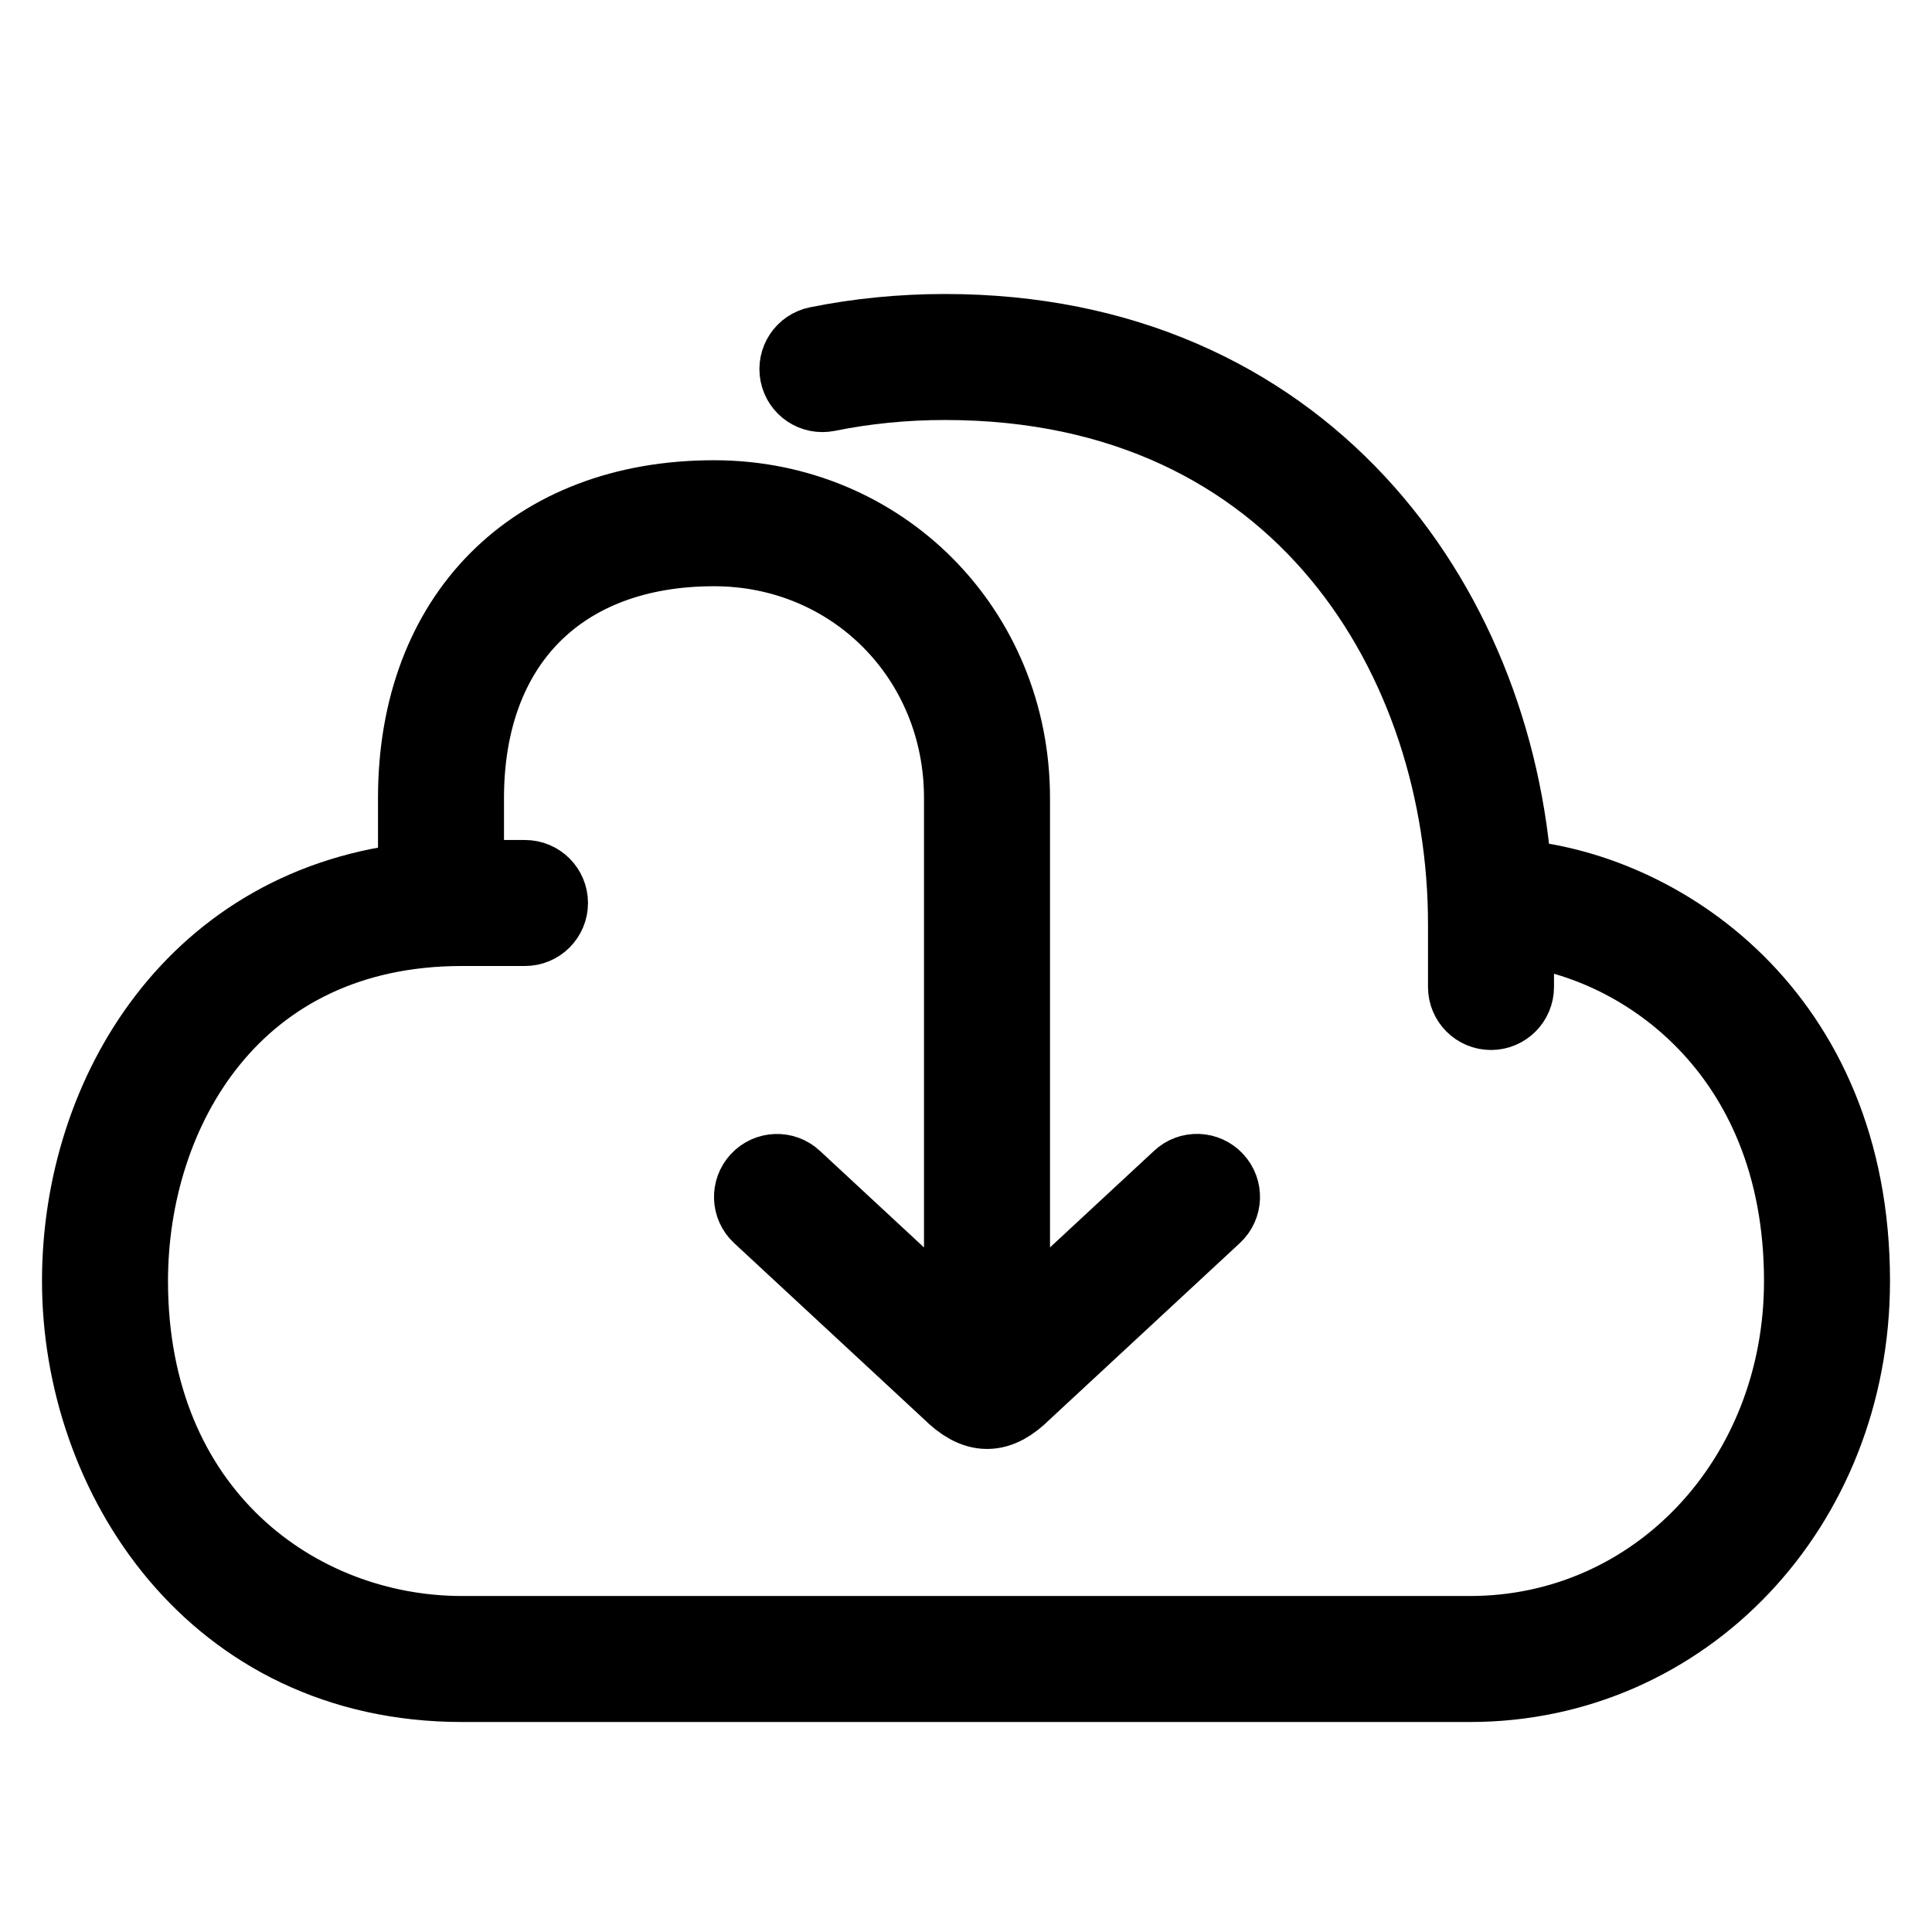
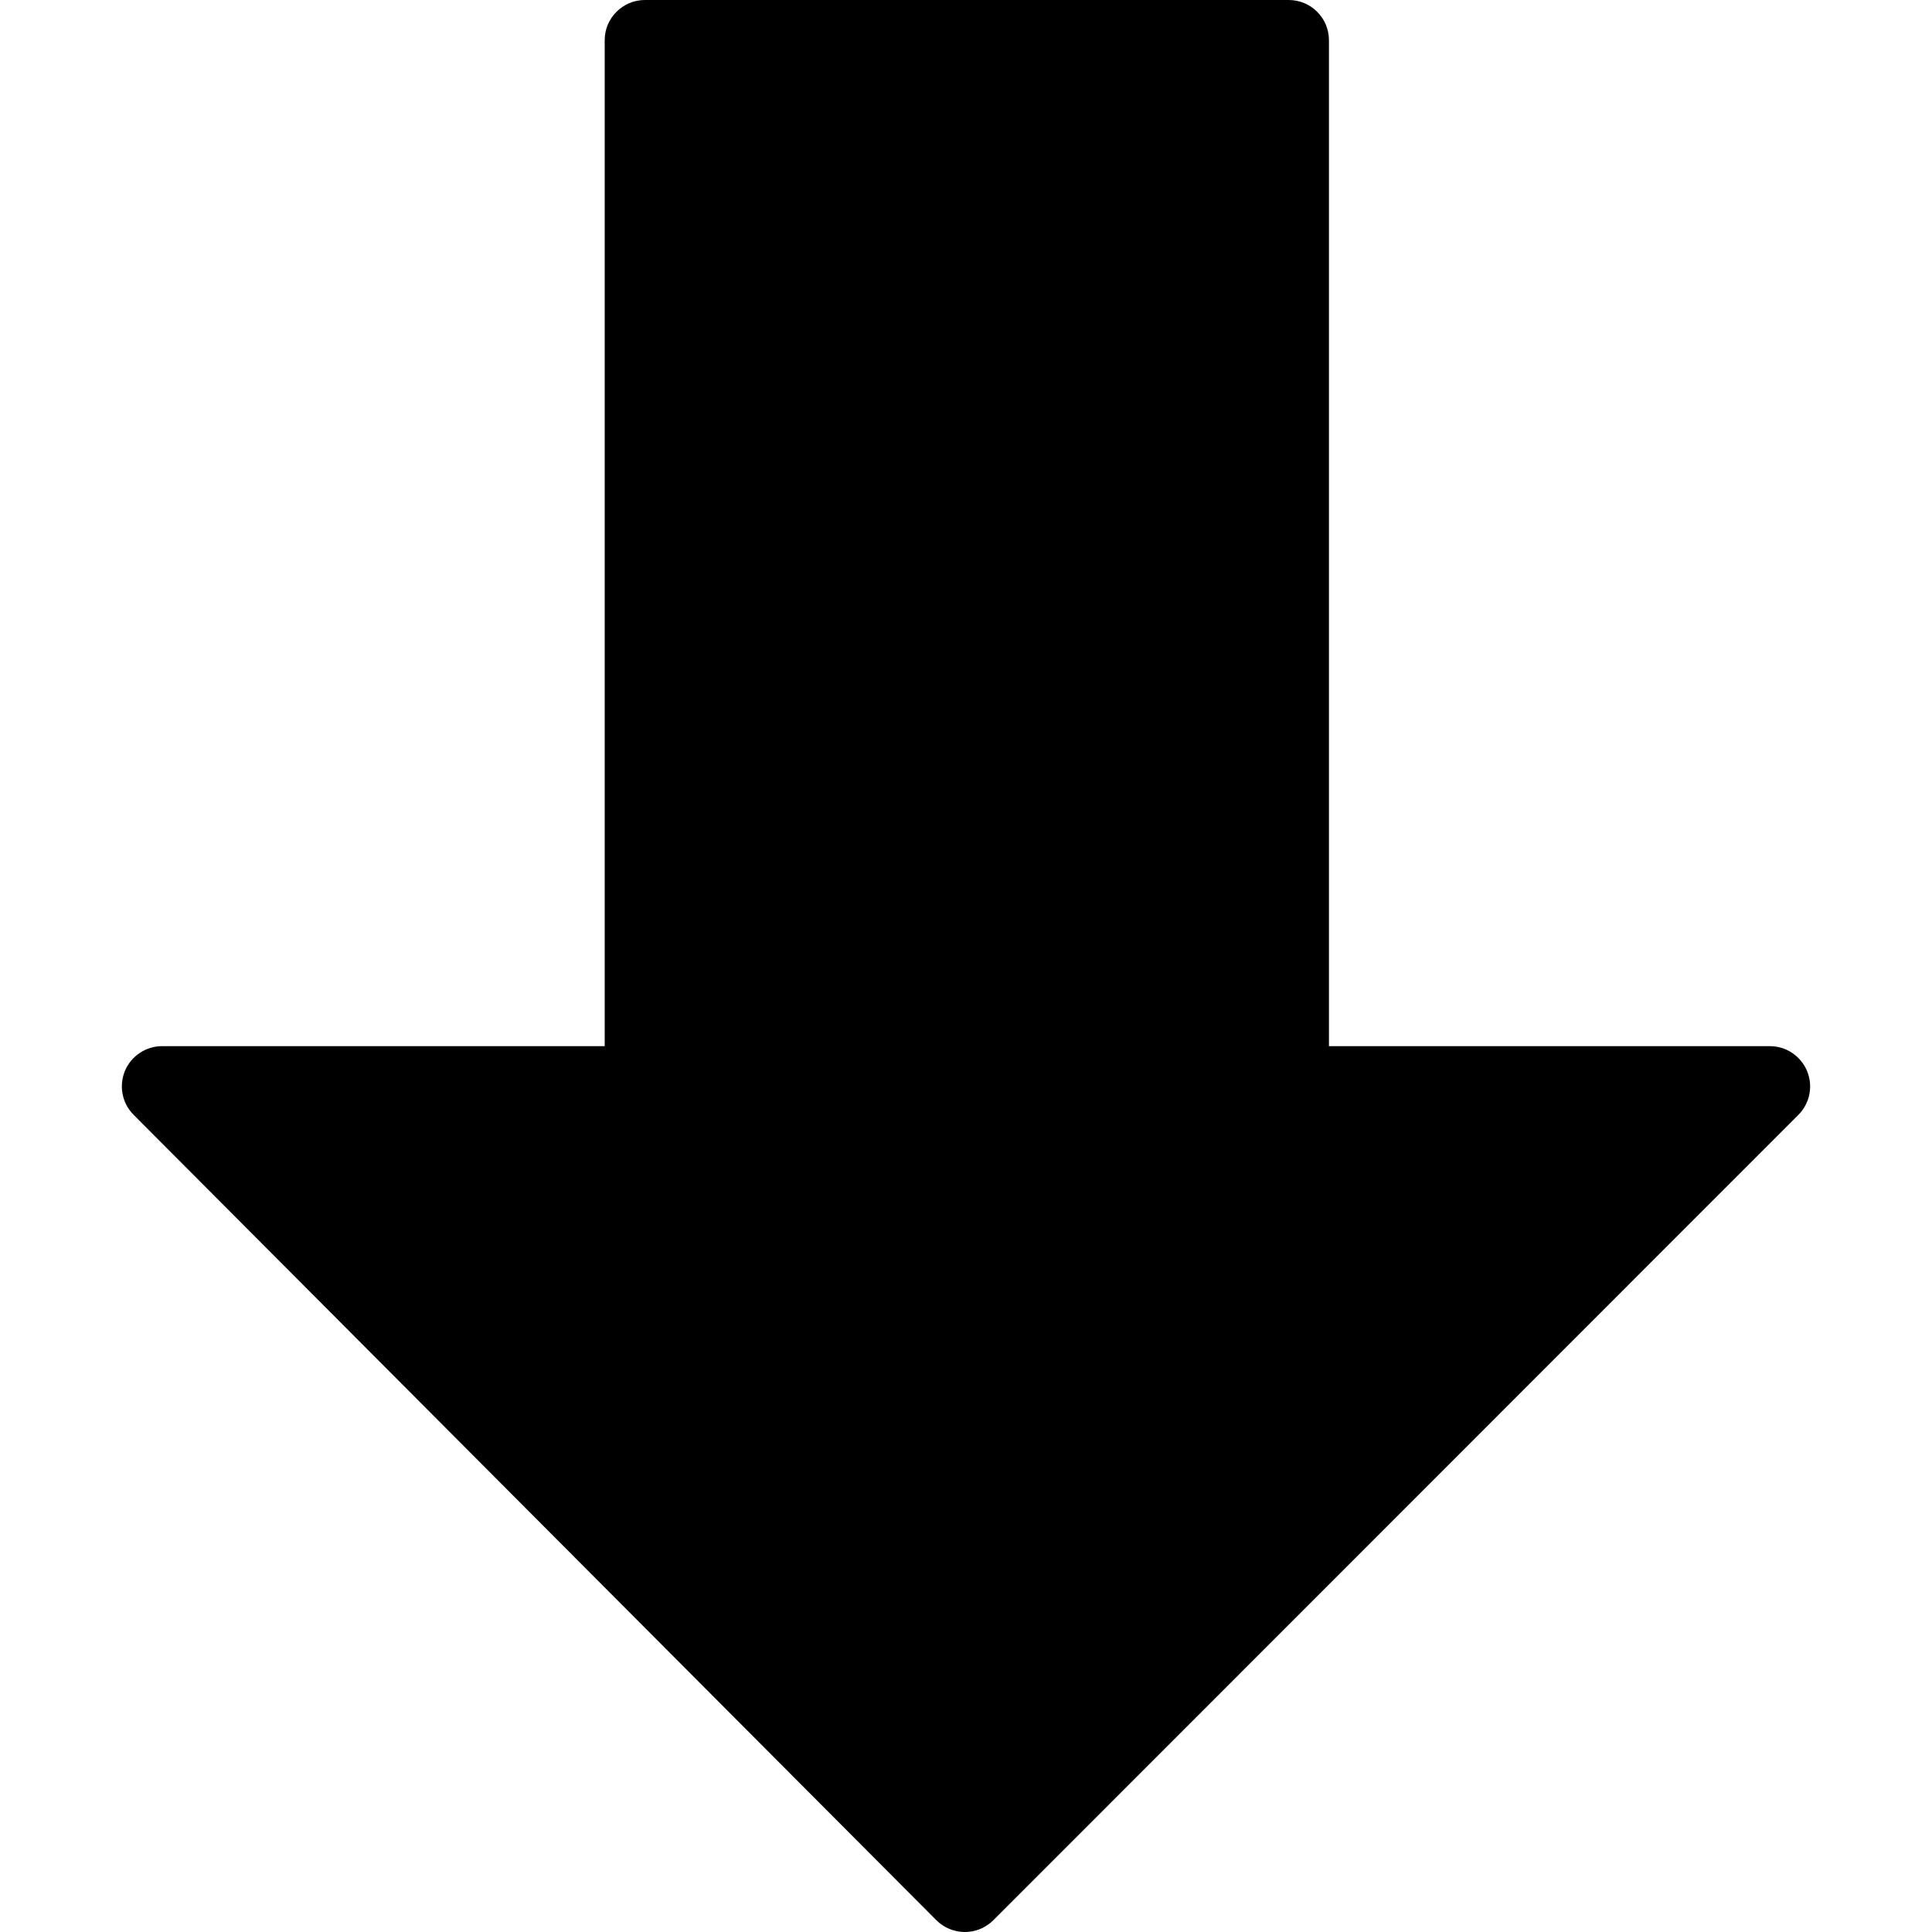
- <svg xmlns="http://www.w3.org/2000/svg" version="1.1" id="Layer_1" x="0px" y="0px" width="73" height="73" viewBox="-2 -2 46 34" xml:space="preserve">
+ <svg xmlns="http://www.w3.org/2000/svg" version="1.1" id="Capa_1" x="0px" y="0px" viewBox="0 0 512.171 512.171" style="enable-background:new 0 0 512.171 512.171;" xml:space="preserve">
  <g>
-     <path stroke="black" stroke-width="2" fill="#828282" d="M33.958,12.982C33.528,6.372,28.931,0,20.5,0c-1.029,0-2.044,0.1-3.018,0.297   c-0.271,0.055-0.445,0.318-0.391,0.59c0.055,0.271,0.314,0.445,0.59,0.391C18.589,1.093,19.538,1,20.5,1C29.088,1,33,7.739,33,14   v1.5c0,0.276,0.224,0.5,0.5,0.5s0.5-0.224,0.5-0.5V14c0-0.005-0.001-0.011-0.001-0.016C37.062,14.248,41,16.916,41,22.5   c0,4.767-3.514,8.5-8,8.5H9c-3.976,0-8-2.92-8-8.5C1,18.406,3.504,14,9,14h1.5c0.276,0,0.5-0.224,0.5-0.5S10.776,13,10.5,13H9v-2   c0-3.727,2.299-6.042,6-6.042c3.364,0,6,2.654,6,6.042v12.993l-4.16-3.86c-0.2-0.188-0.517-0.177-0.706,0.026   c-0.188,0.202-0.177,0.519,0.026,0.706l4.516,4.189c0.299,0.298,0.563,0.445,0.827,0.445c0.261,0,0.52-0.145,0.808-0.433   l4.529-4.202c0.203-0.188,0.215-0.504,0.026-0.706c-0.188-0.204-0.506-0.215-0.706-0.026L22,23.993V11c0-3.949-3.075-7.042-7-7.042   c-4.252,0-7,2.764-7,7.042v2.051c-5.255,0.508-8,5.003-8,9.449C0,27.105,3.154,32,9,32h24c5.047,0,9-4.173,9-9.5   C42,16.196,37.443,13.222,33.958,12.982z" />
+     <g>
+       <path d="M479.046,283.925c-1.664-3.989-5.547-6.592-9.856-6.592H352.305V10.667C352.305,4.779,347.526,0,341.638,0H170.971    c-5.888,0-10.667,4.779-10.667,10.667v266.667H42.971c-4.309,0-8.192,2.603-9.856,6.571c-1.643,3.989-0.747,8.576,2.304,11.627    l212.8,213.504c2.005,2.005,4.715,3.136,7.552,3.136s5.547-1.131,7.552-3.115l213.419-213.504    C479.793,292.501,480.71,287.915,479.046,283.925z" />
+     </g>
  </g>
+   <g>
+ </g>
+   <g>
+ </g>
+   <g>
+ </g>
+   <g>
+ </g>
+   <g>
+ </g>
+   <g>
+ </g>
+   <g>
+ </g>
+   <g>
+ </g>
+   <g>
+ </g>
+   <g>
+ </g>
+   <g>
+ </g>
+   <g>
+ </g>
+   <g>
+ </g>
+   <g>
+ </g>
+   <g>
+ </g>
</svg>
